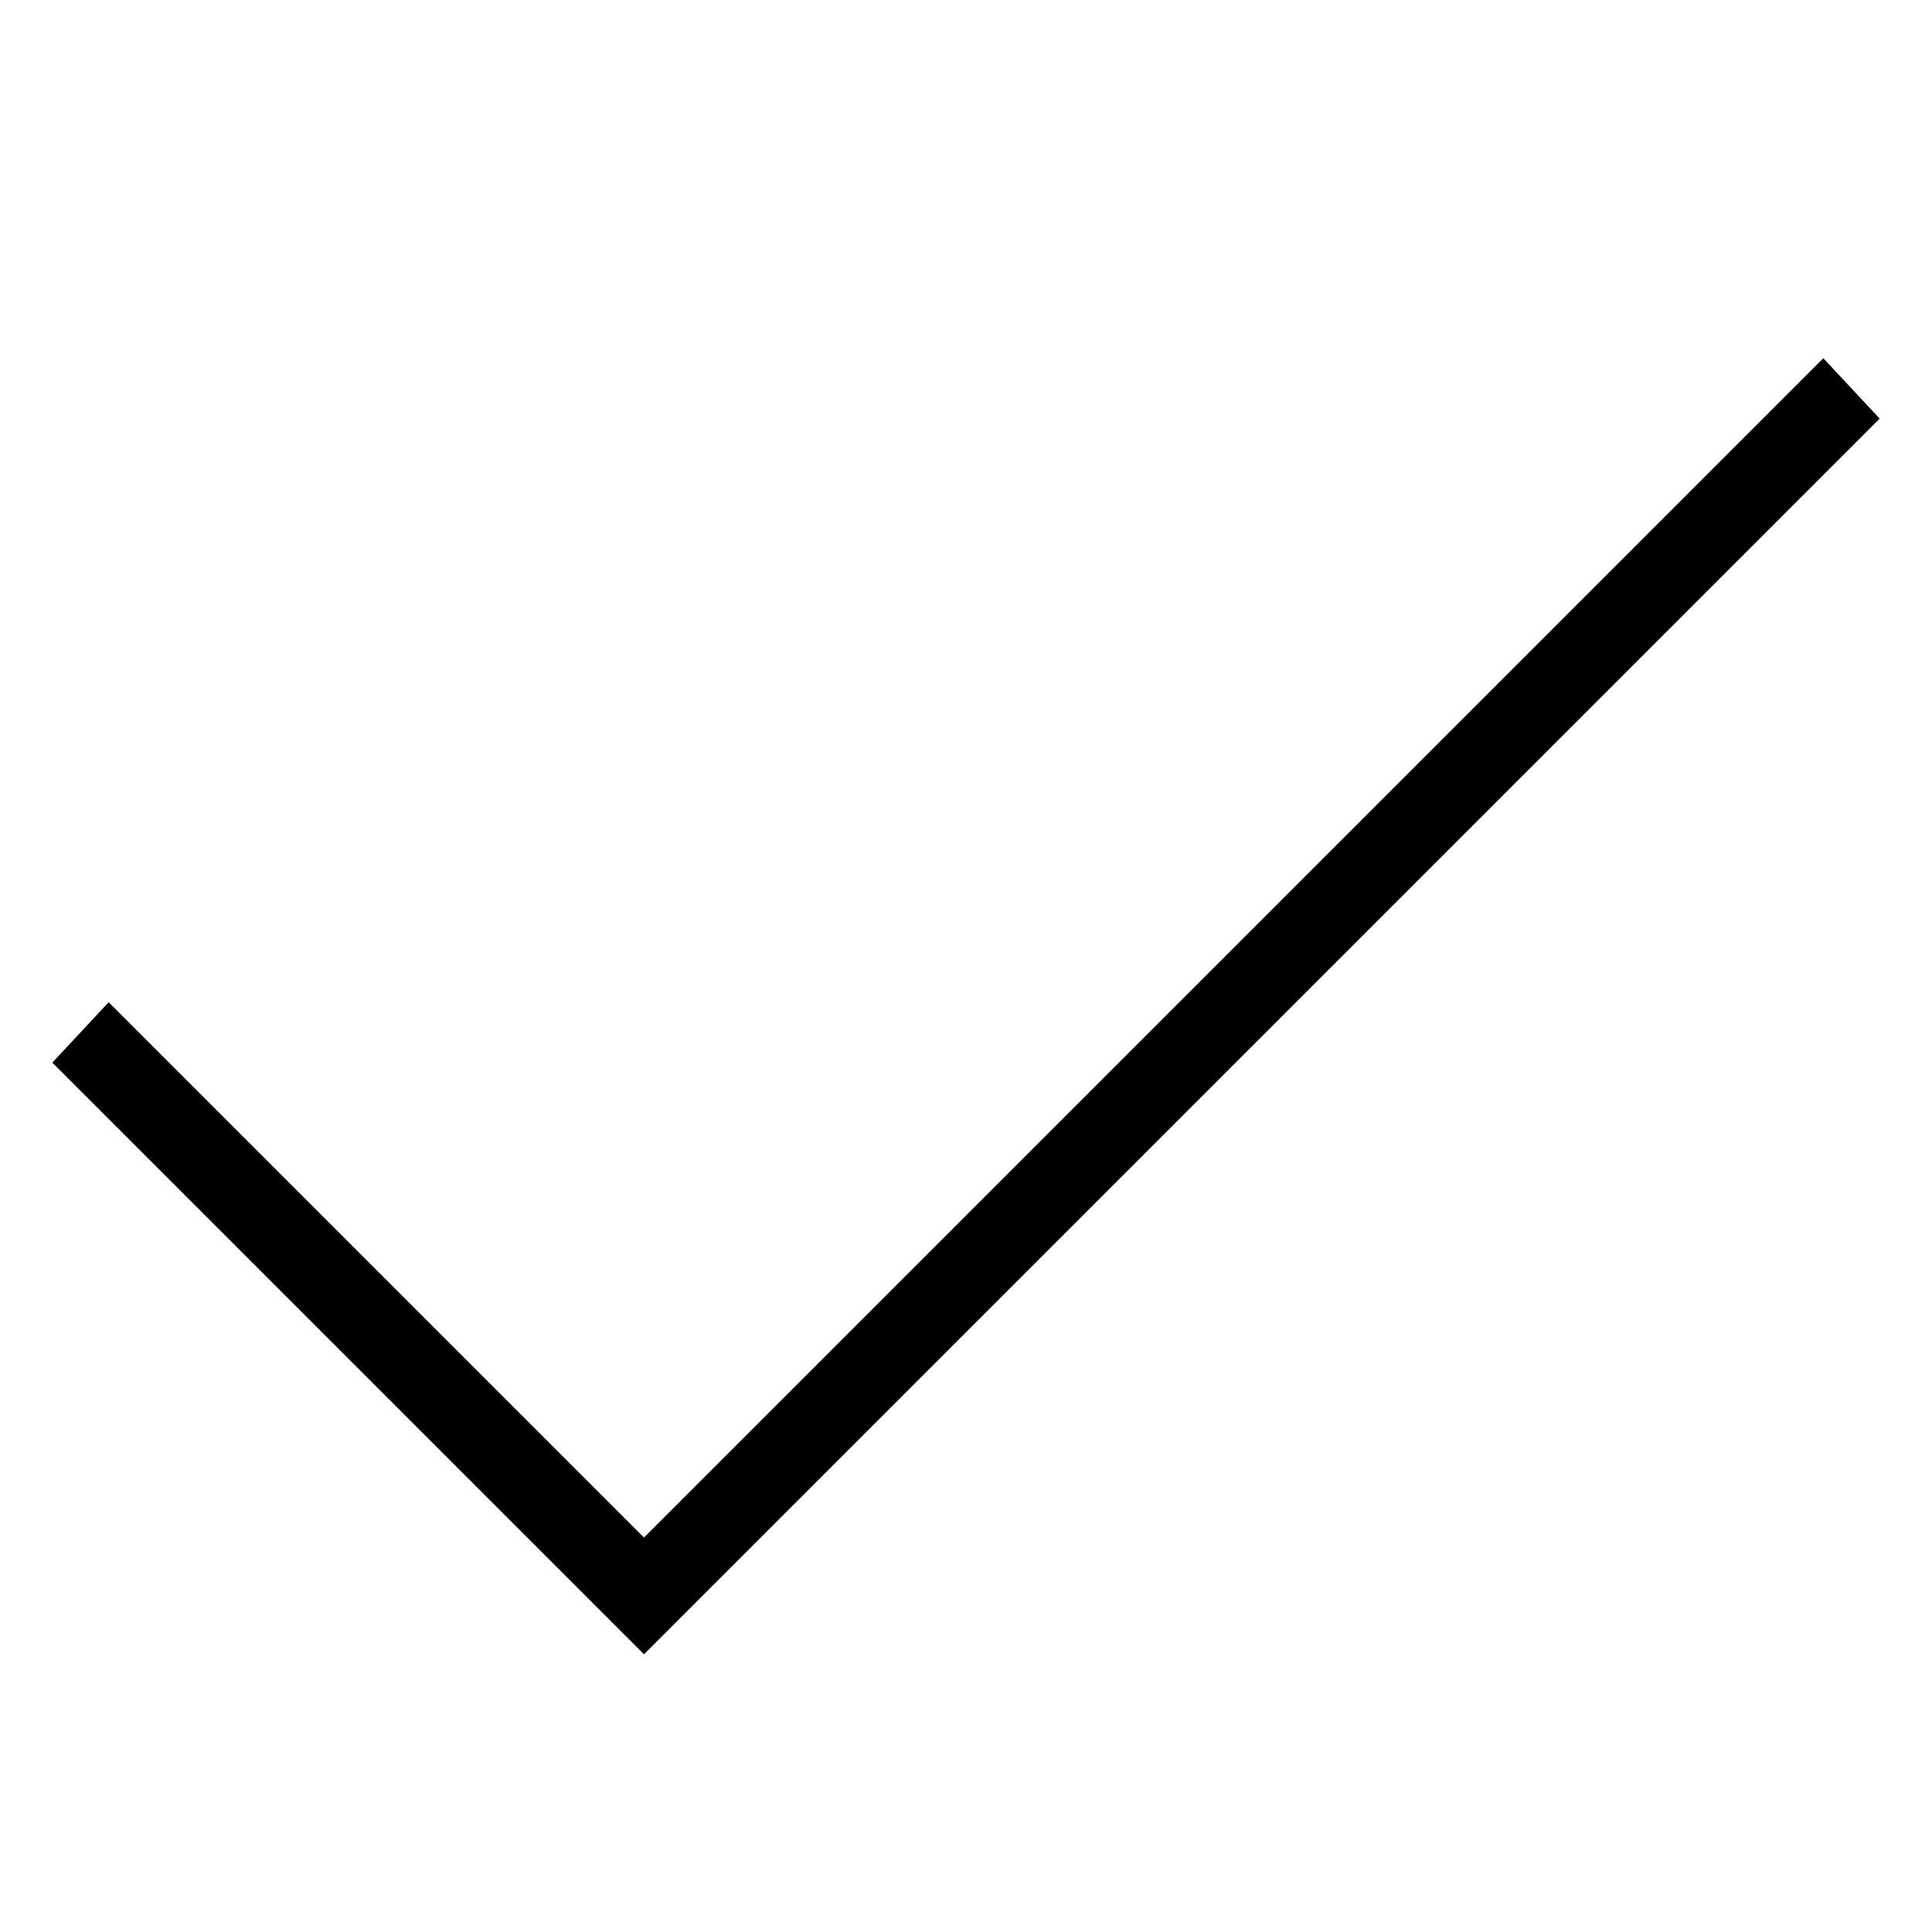
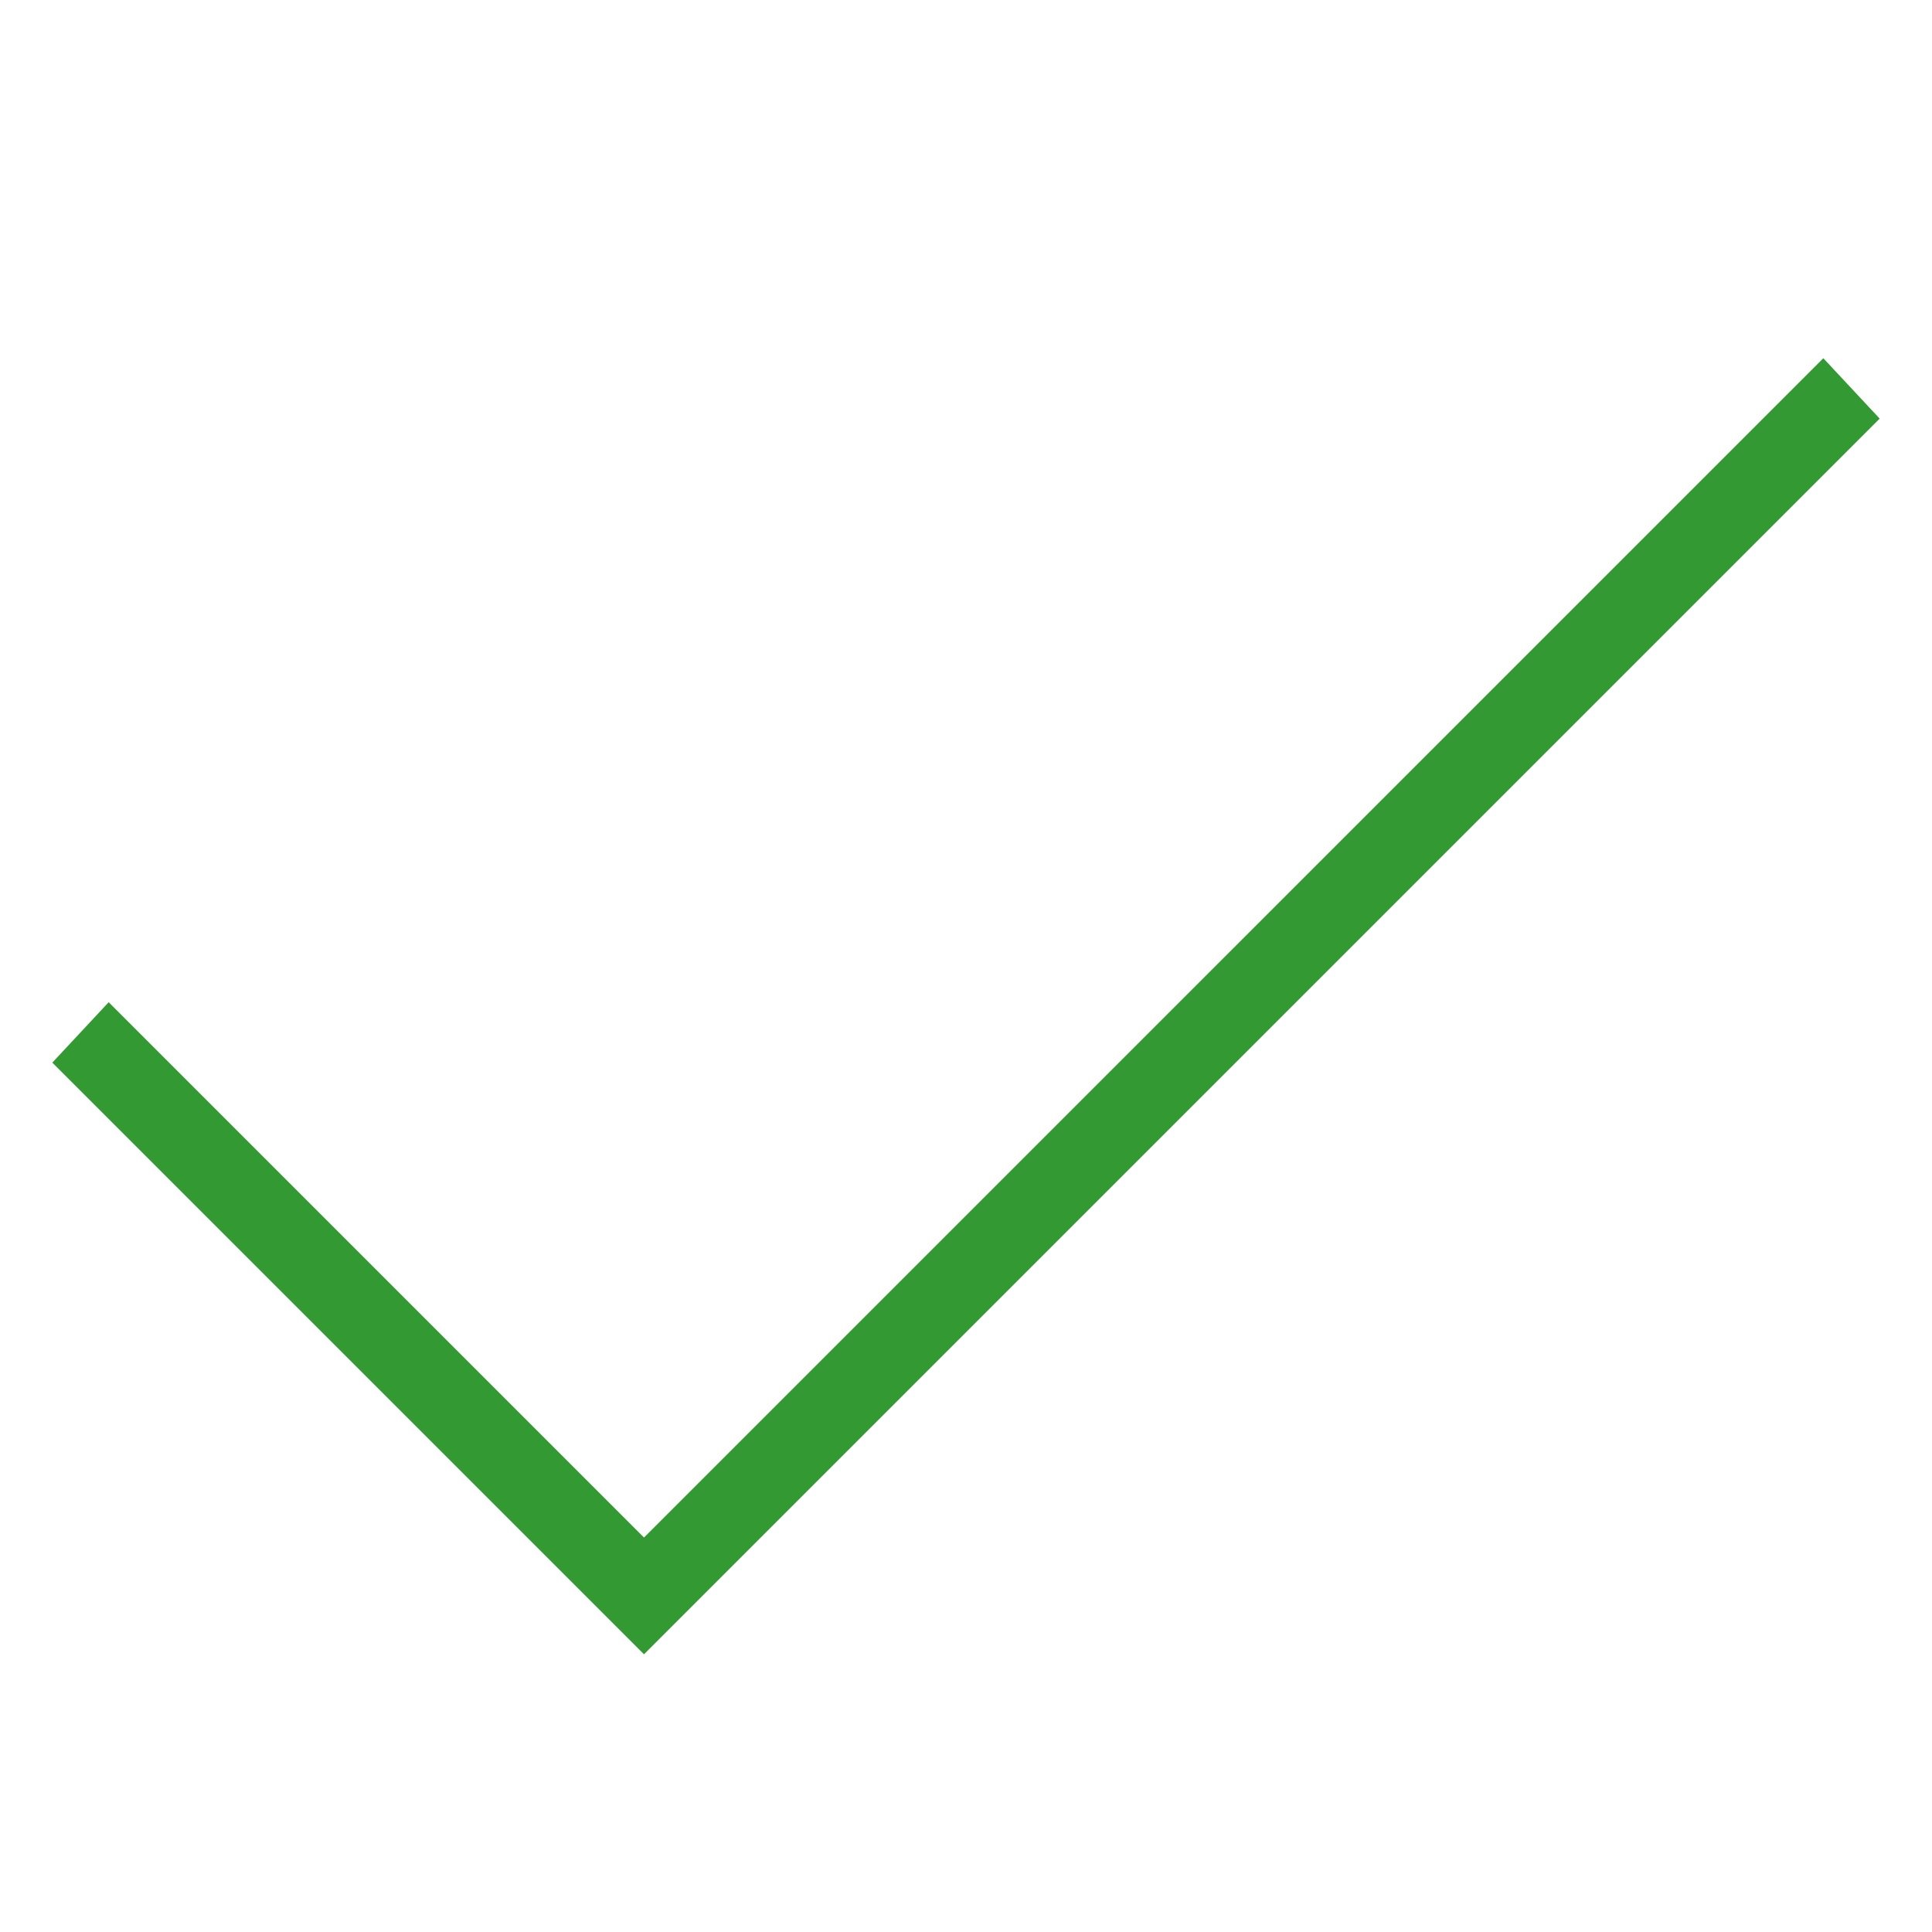
<svg xmlns="http://www.w3.org/2000/svg" id="Layer_1" style="enable-background:new 0 0 48 48;" version="1.1" viewBox="0 0 48 48" xml:space="preserve">
  <g>
-     <polygon points="16,41.1 1.3,26.4 2.7,24.9 16,38.2 45.3,8.9 46.7,10.4  " />
+     <polygon fill="#339933" points="16,41.1 1.3,26.4 2.7,24.9 16,38.2 45.3,8.9 46.7,10.4  " />
  </g>
</svg>
